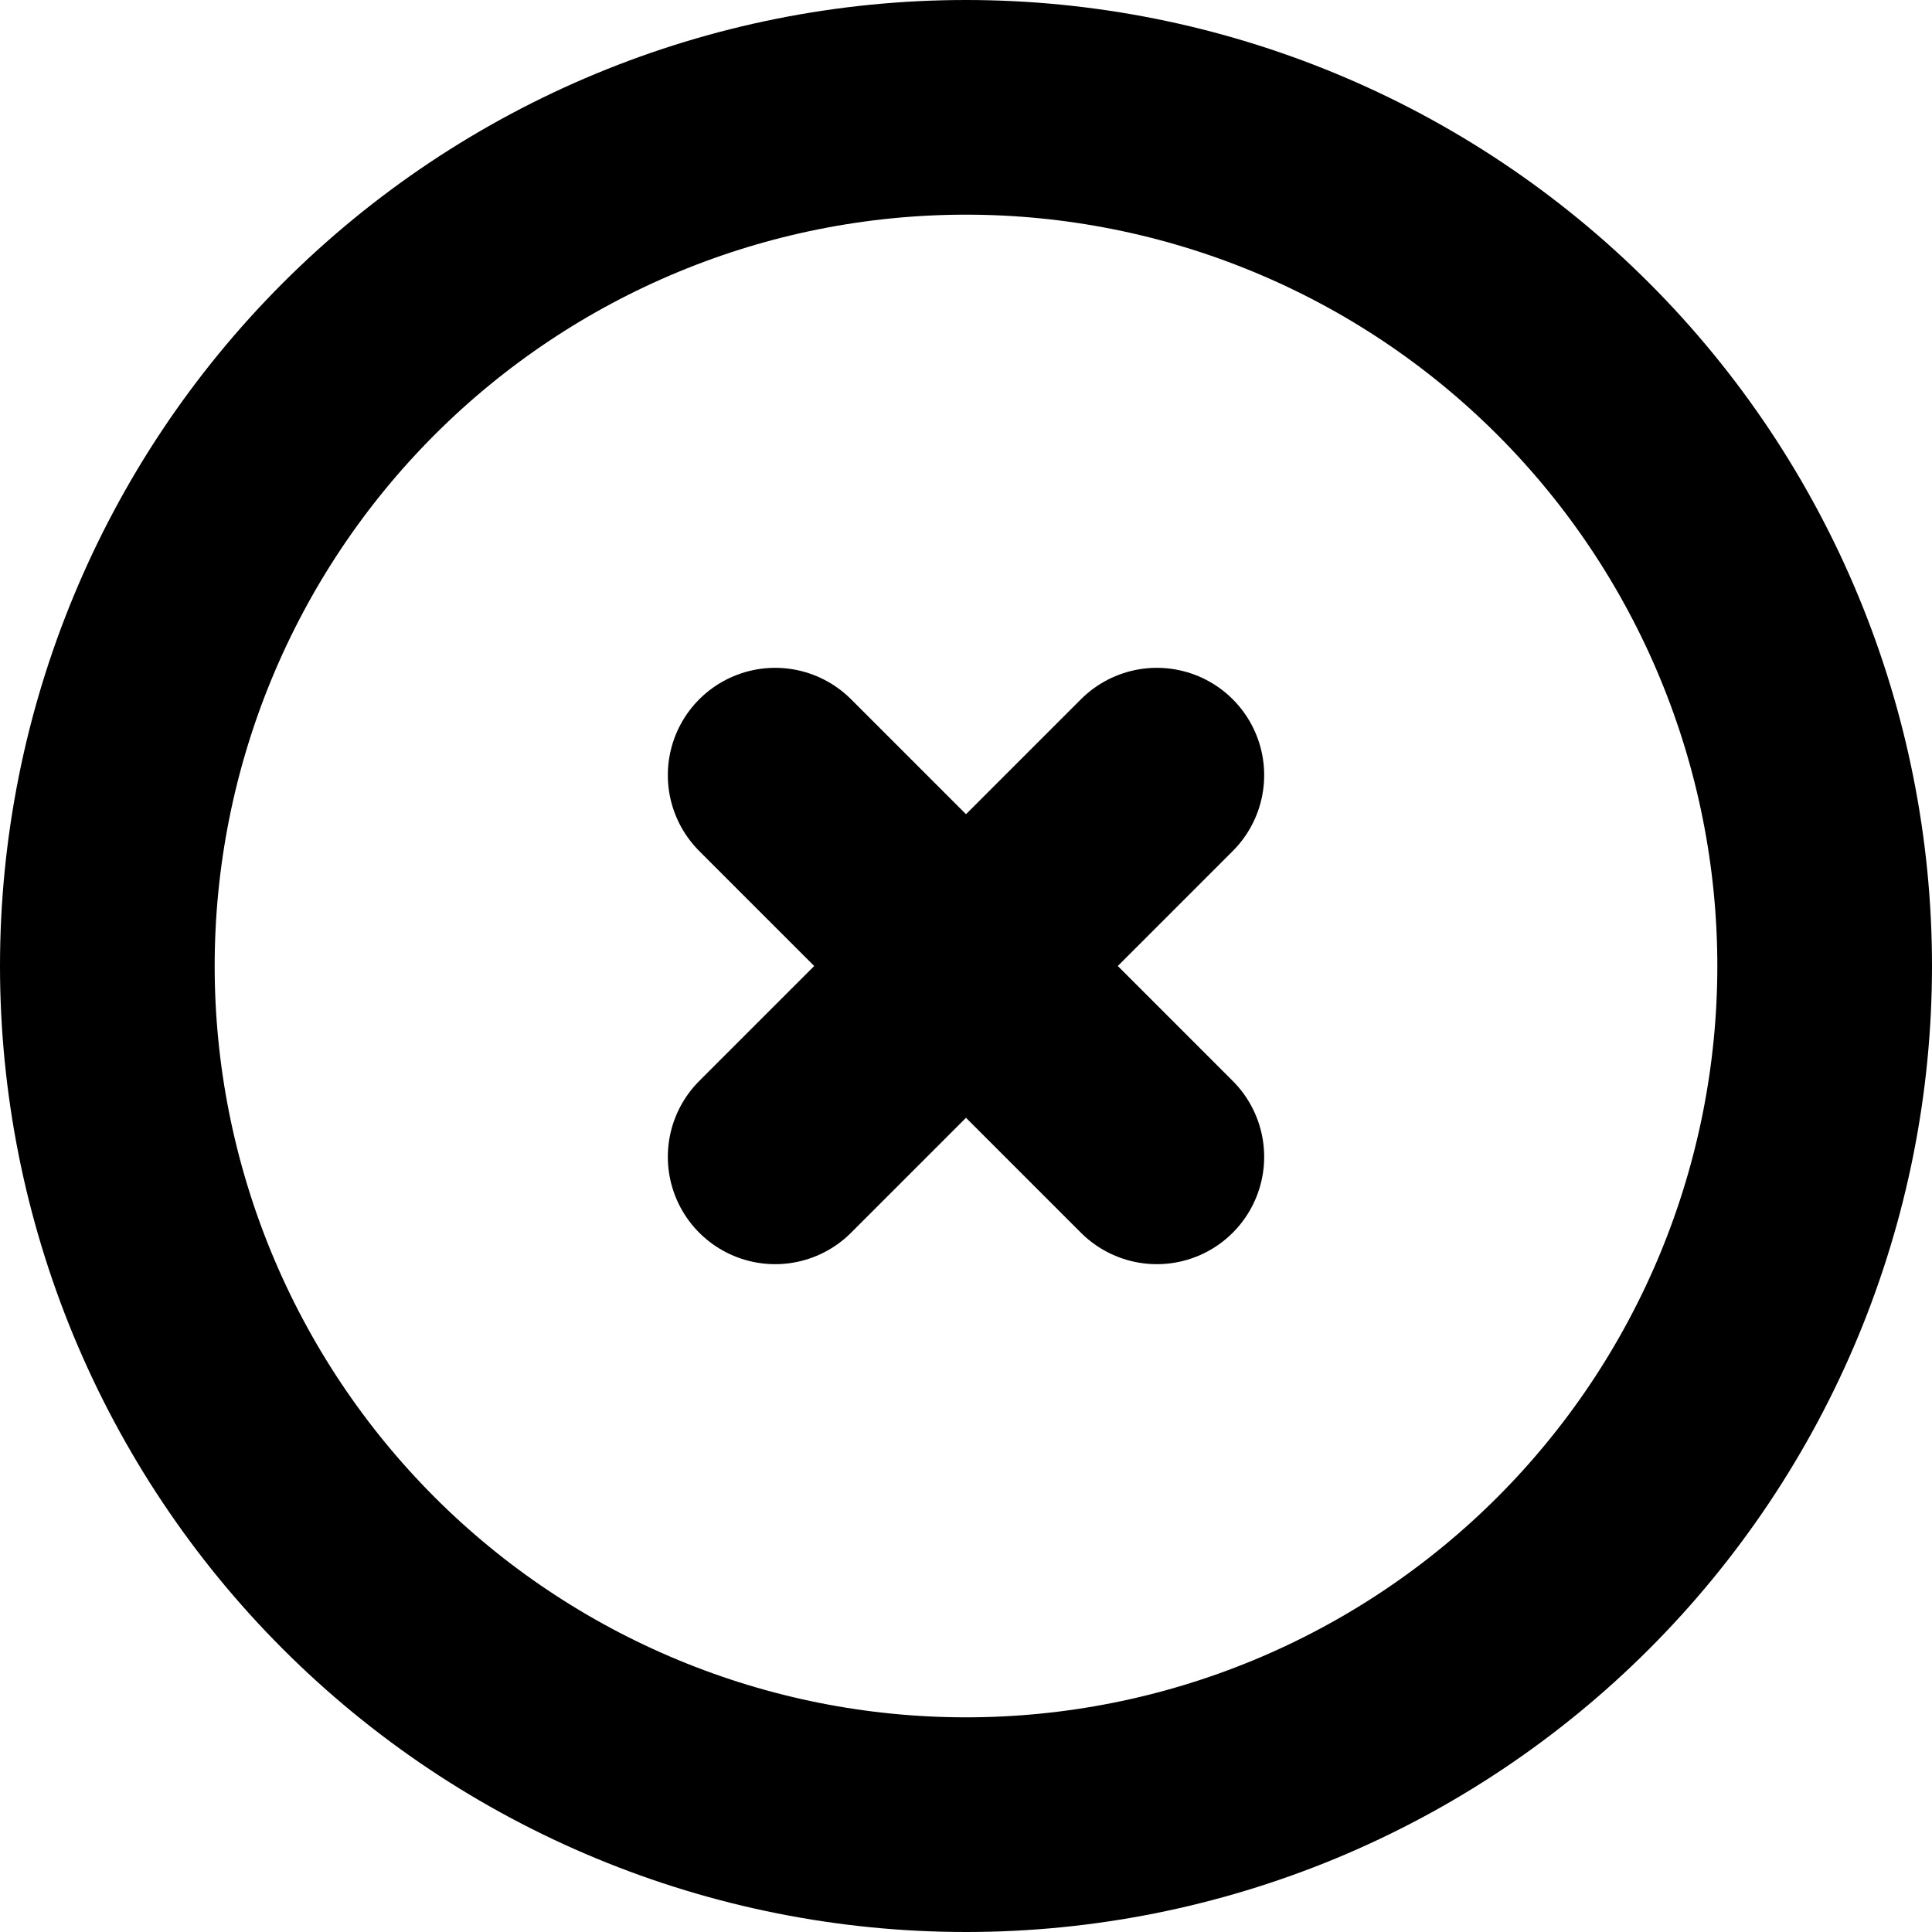
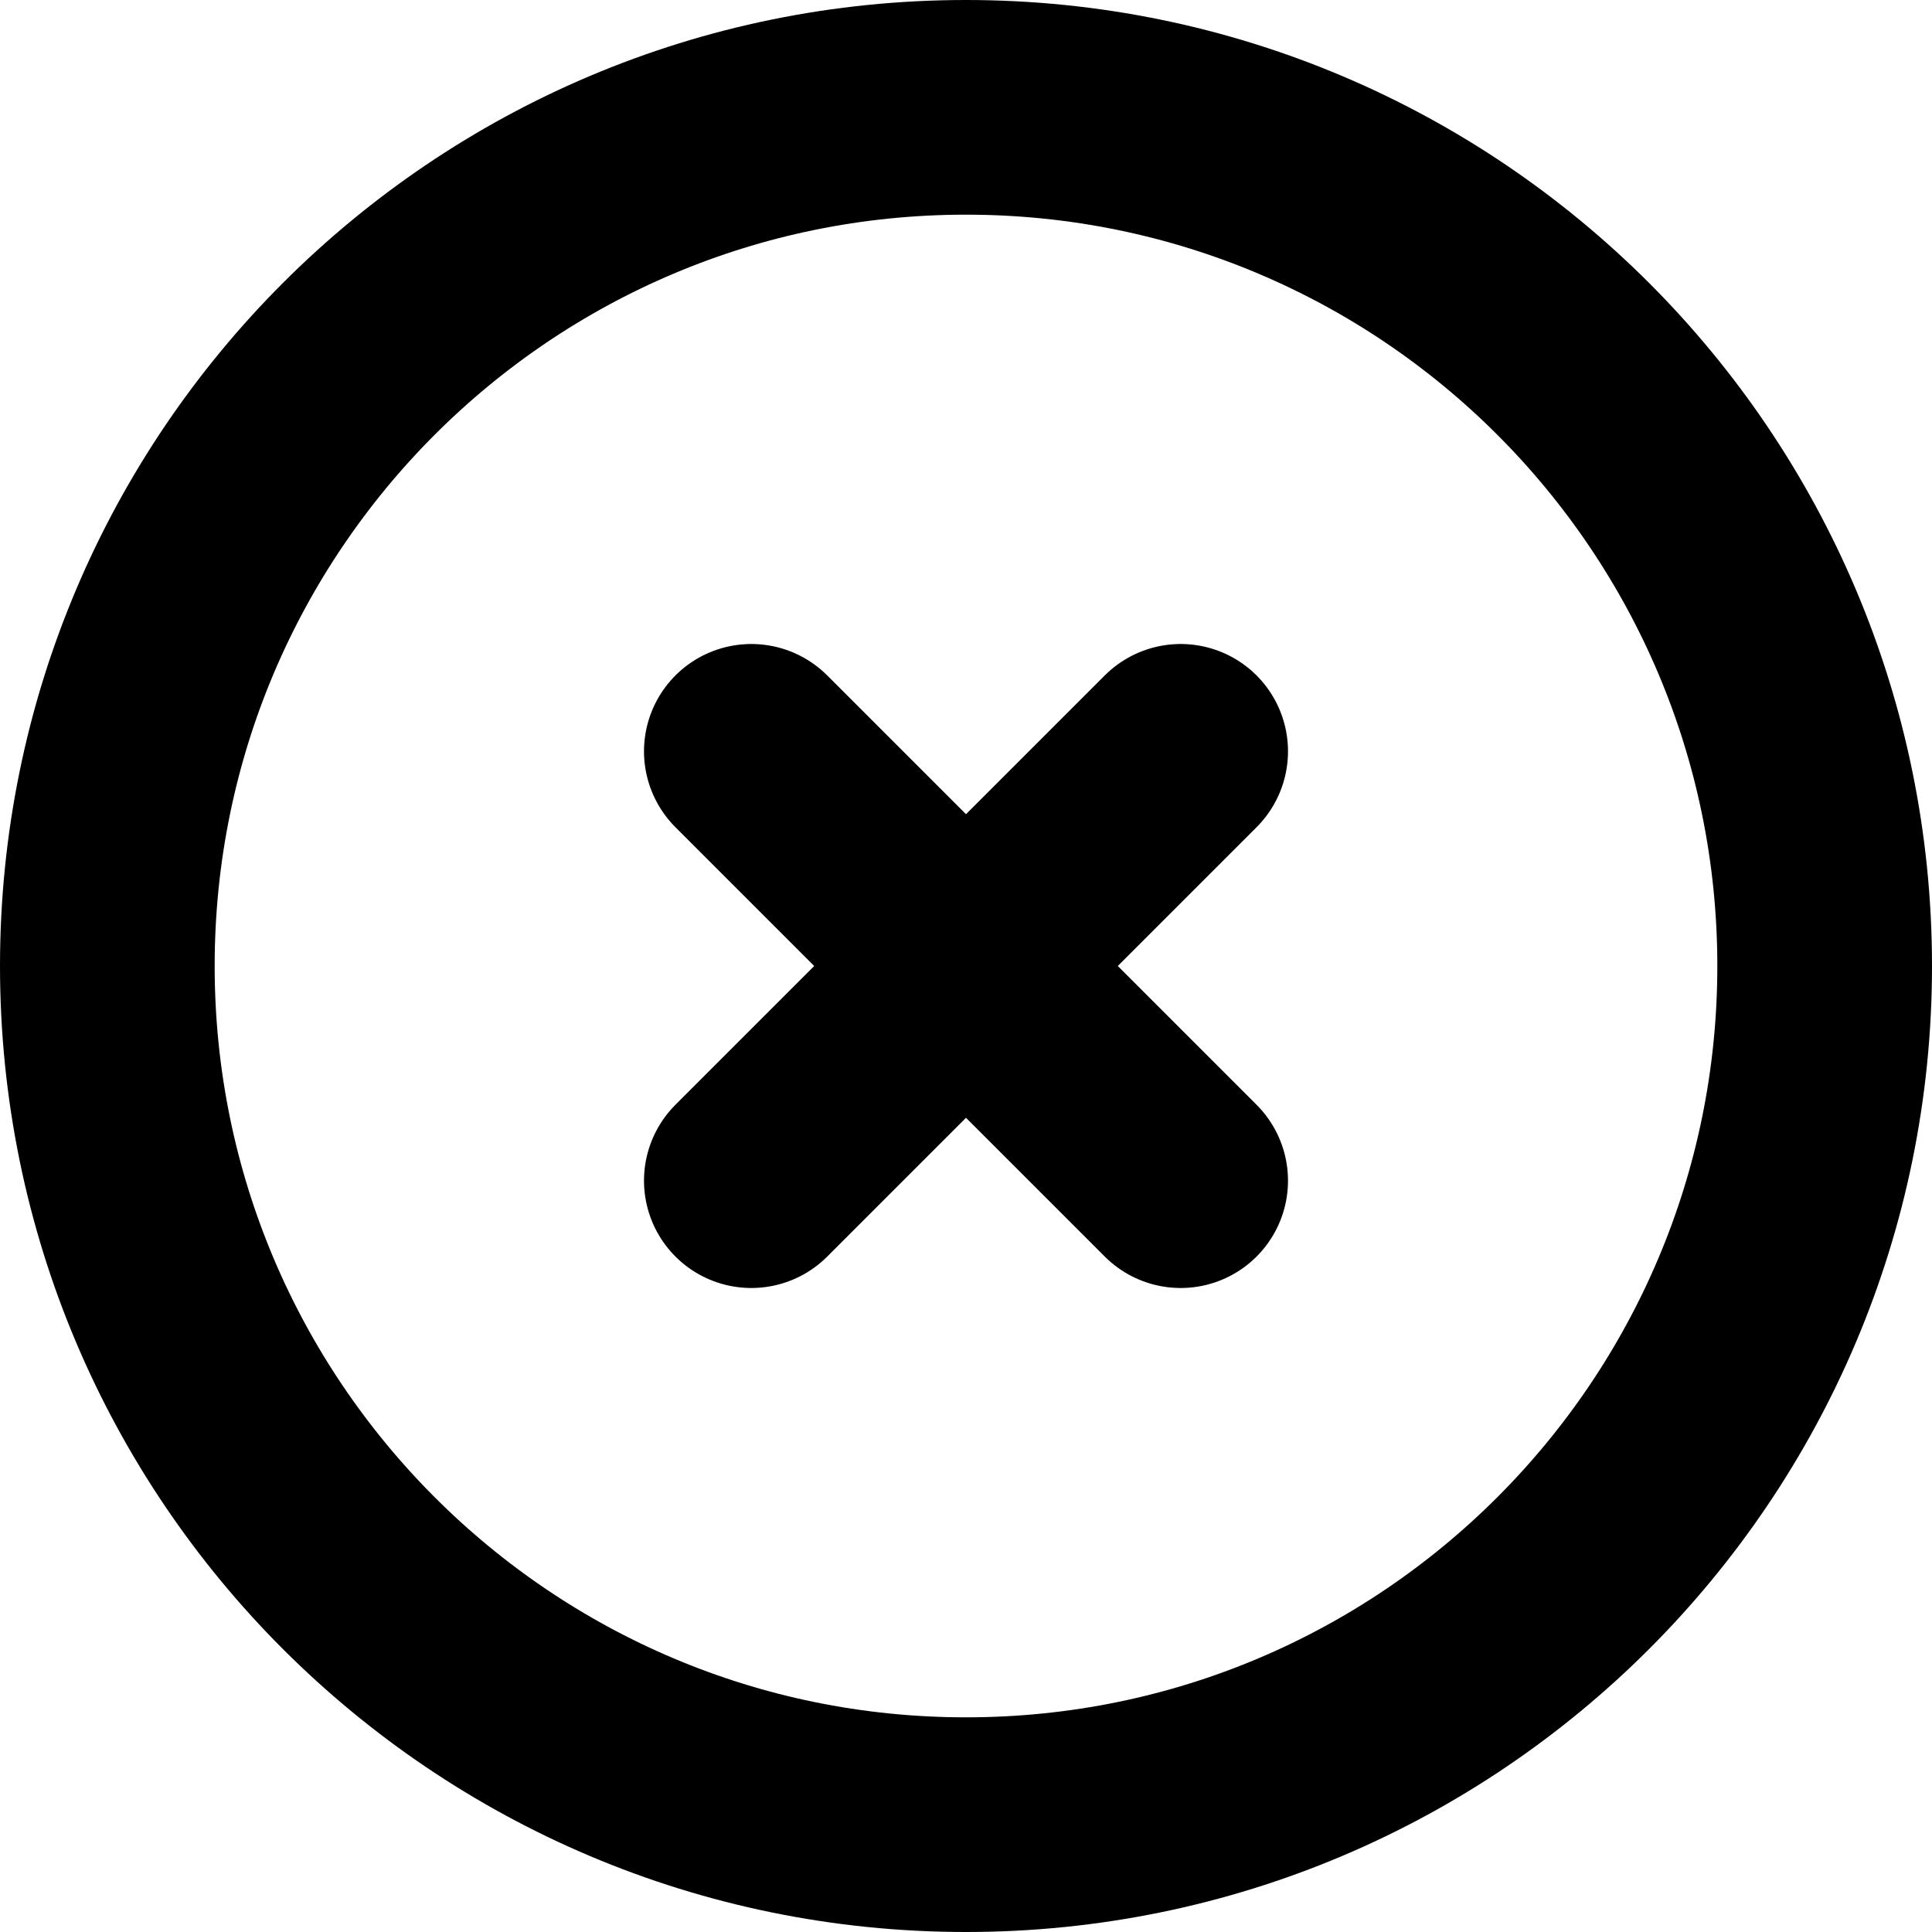
- <svg xmlns="http://www.w3.org/2000/svg" width="18" height="18" viewBox="0 0 18 18" fill="none">
-   <path d="M7.222 10.778L9 9M9 9L10.778 7.222M9 9L7.222 7.222M9 9L10.778 10.778M17 9C17 10.051 16.793 11.091 16.391 12.062C15.989 13.032 15.4 13.914 14.657 14.657C13.914 15.4 13.032 15.989 12.062 16.391C11.091 16.793 10.051 17 9 17C7.949 17 6.909 16.793 5.939 16.391C4.968 15.989 4.086 15.4 3.343 14.657C2.6 13.914 2.011 13.032 1.609 12.062C1.207 11.091 1 10.051 1 9C1 6.878 1.843 4.843 3.343 3.343C4.843 1.843 6.878 1 9 1C11.122 1 13.157 1.843 14.657 3.343C16.157 4.843 17 6.878 17 9Z" stroke="black" stroke-width="2" stroke-linecap="round" stroke-linejoin="round" />
+ <svg xmlns="http://www.w3.org/2000/svg" width="18" height="18" fill="none">
+   <path stroke="#000" stroke-linecap="round" stroke-linejoin="round" stroke-width="2" d="m7 11 2-2m0 0 2-2M9 9 7 7m2 2 2 2m6-2A8 8 0 1 1 1 9a8 8 0 0 1 16 0" />
</svg>
